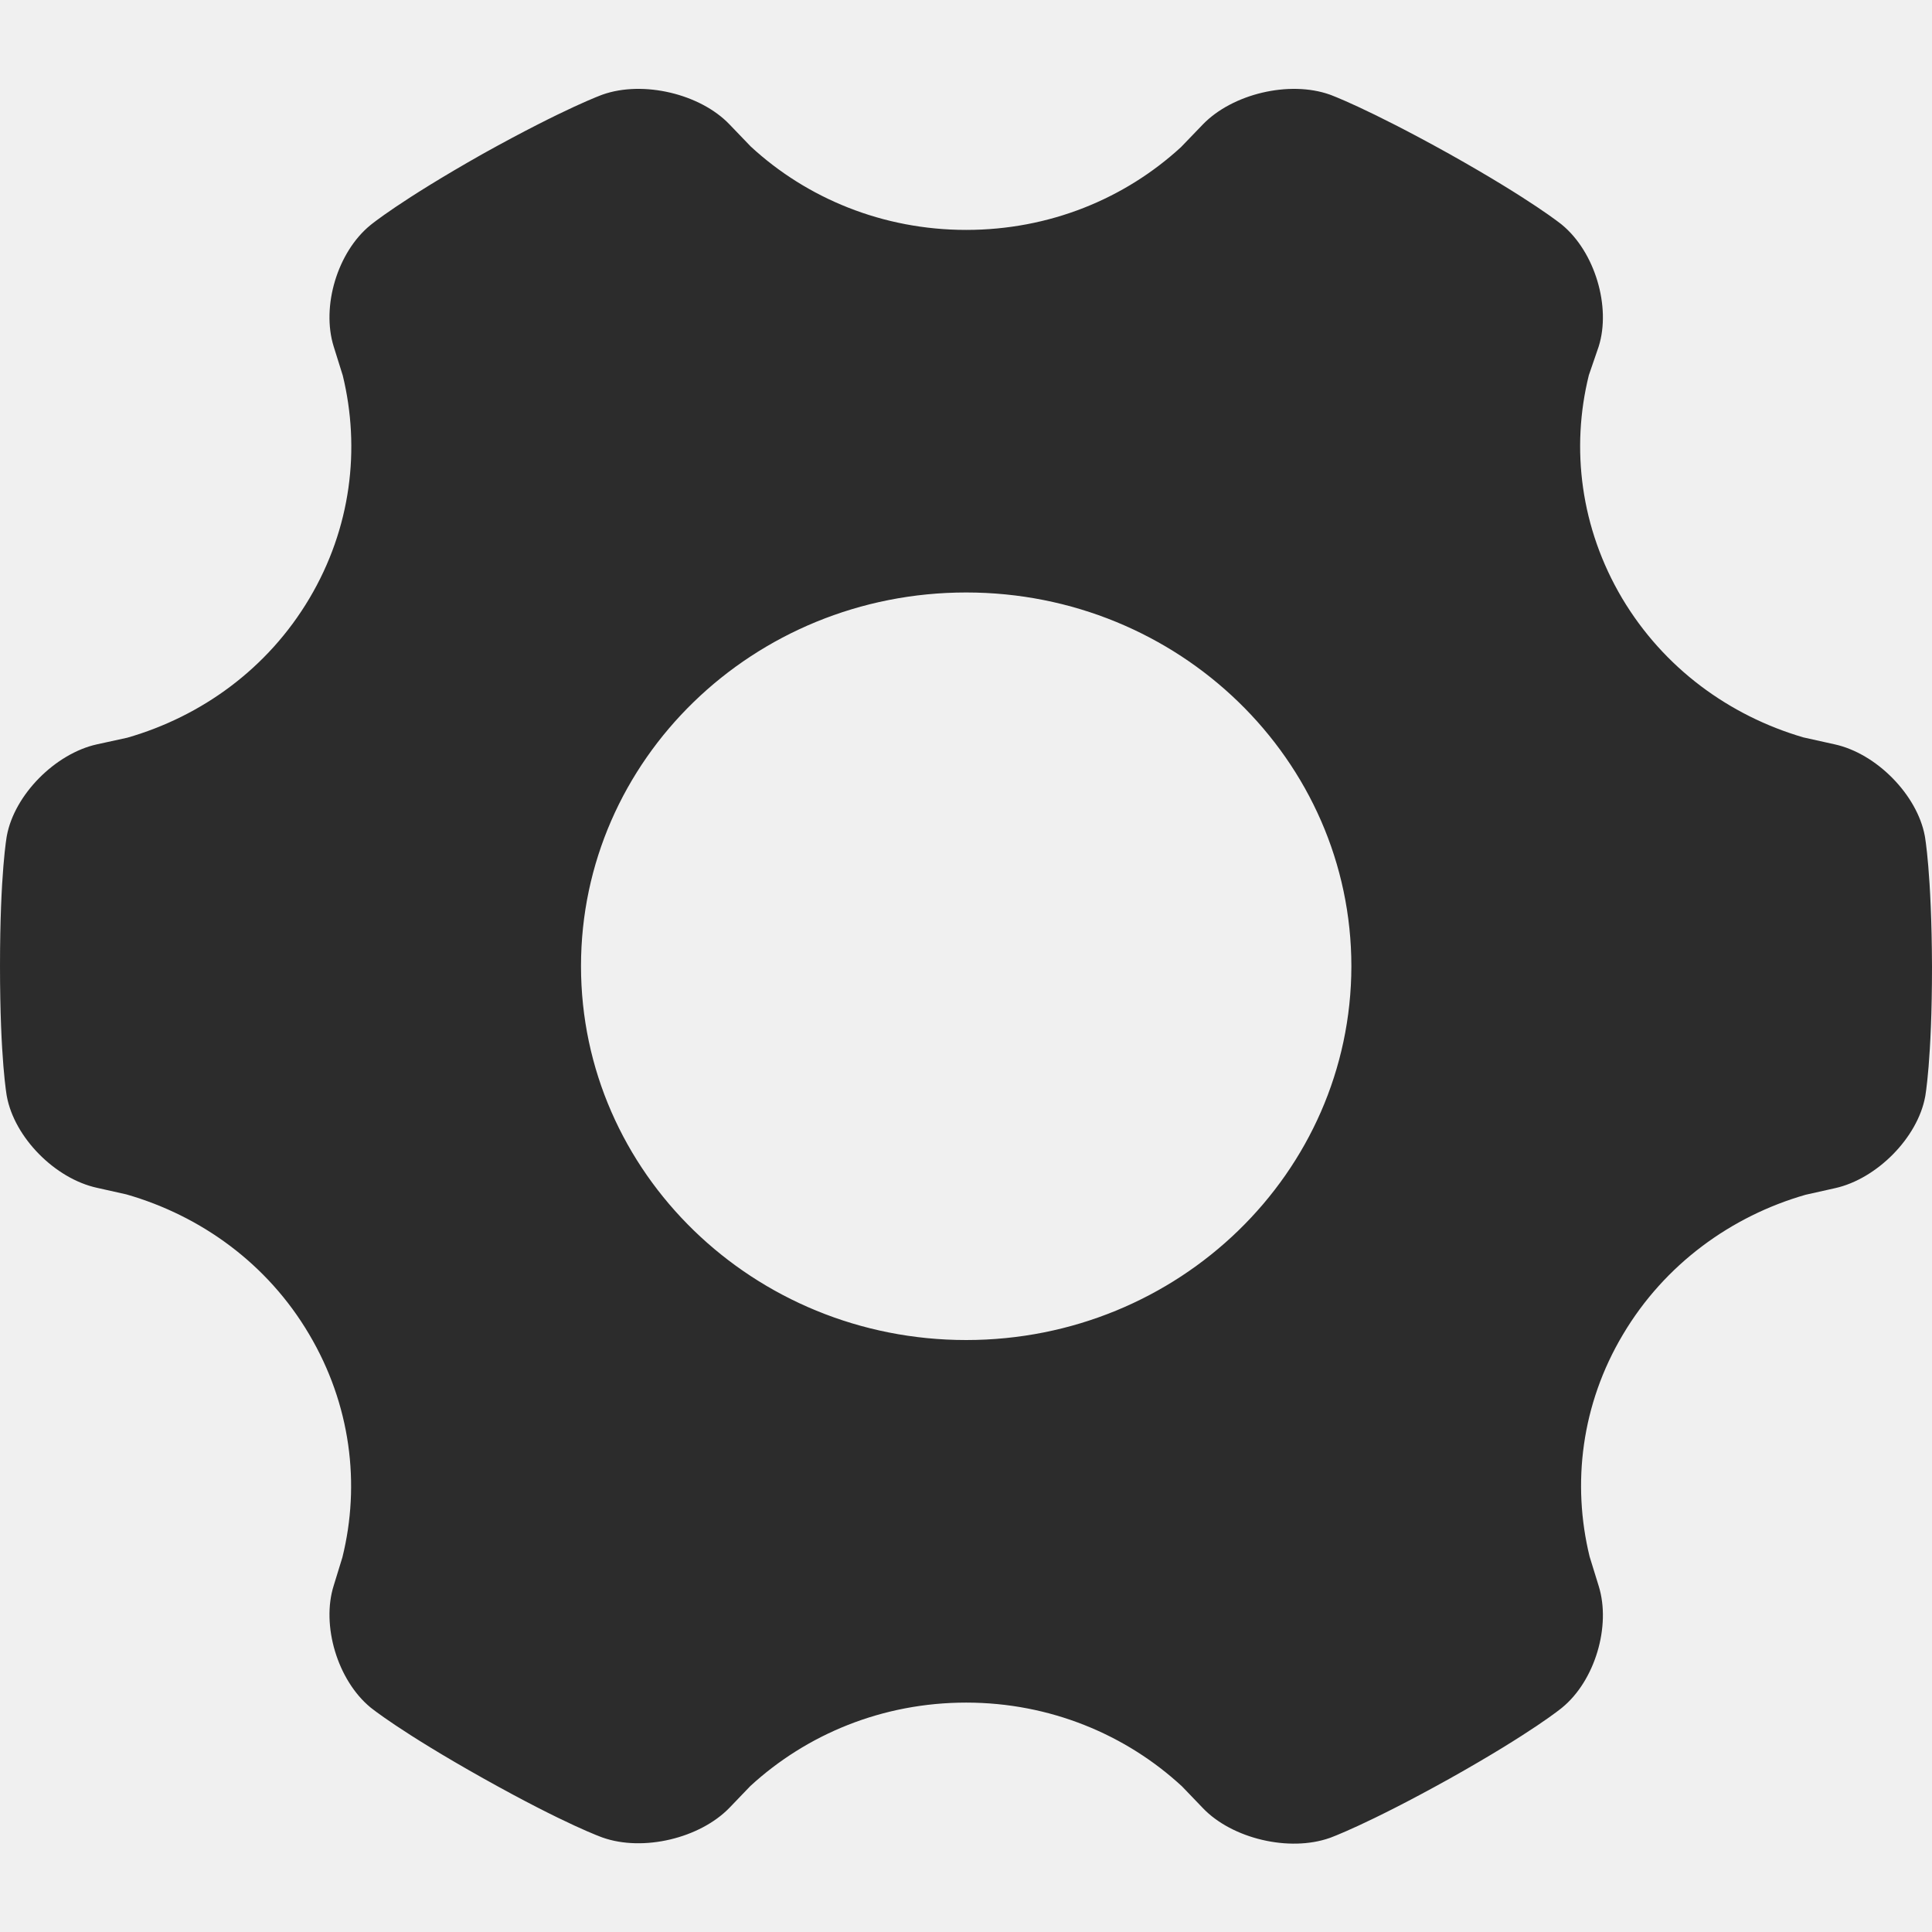
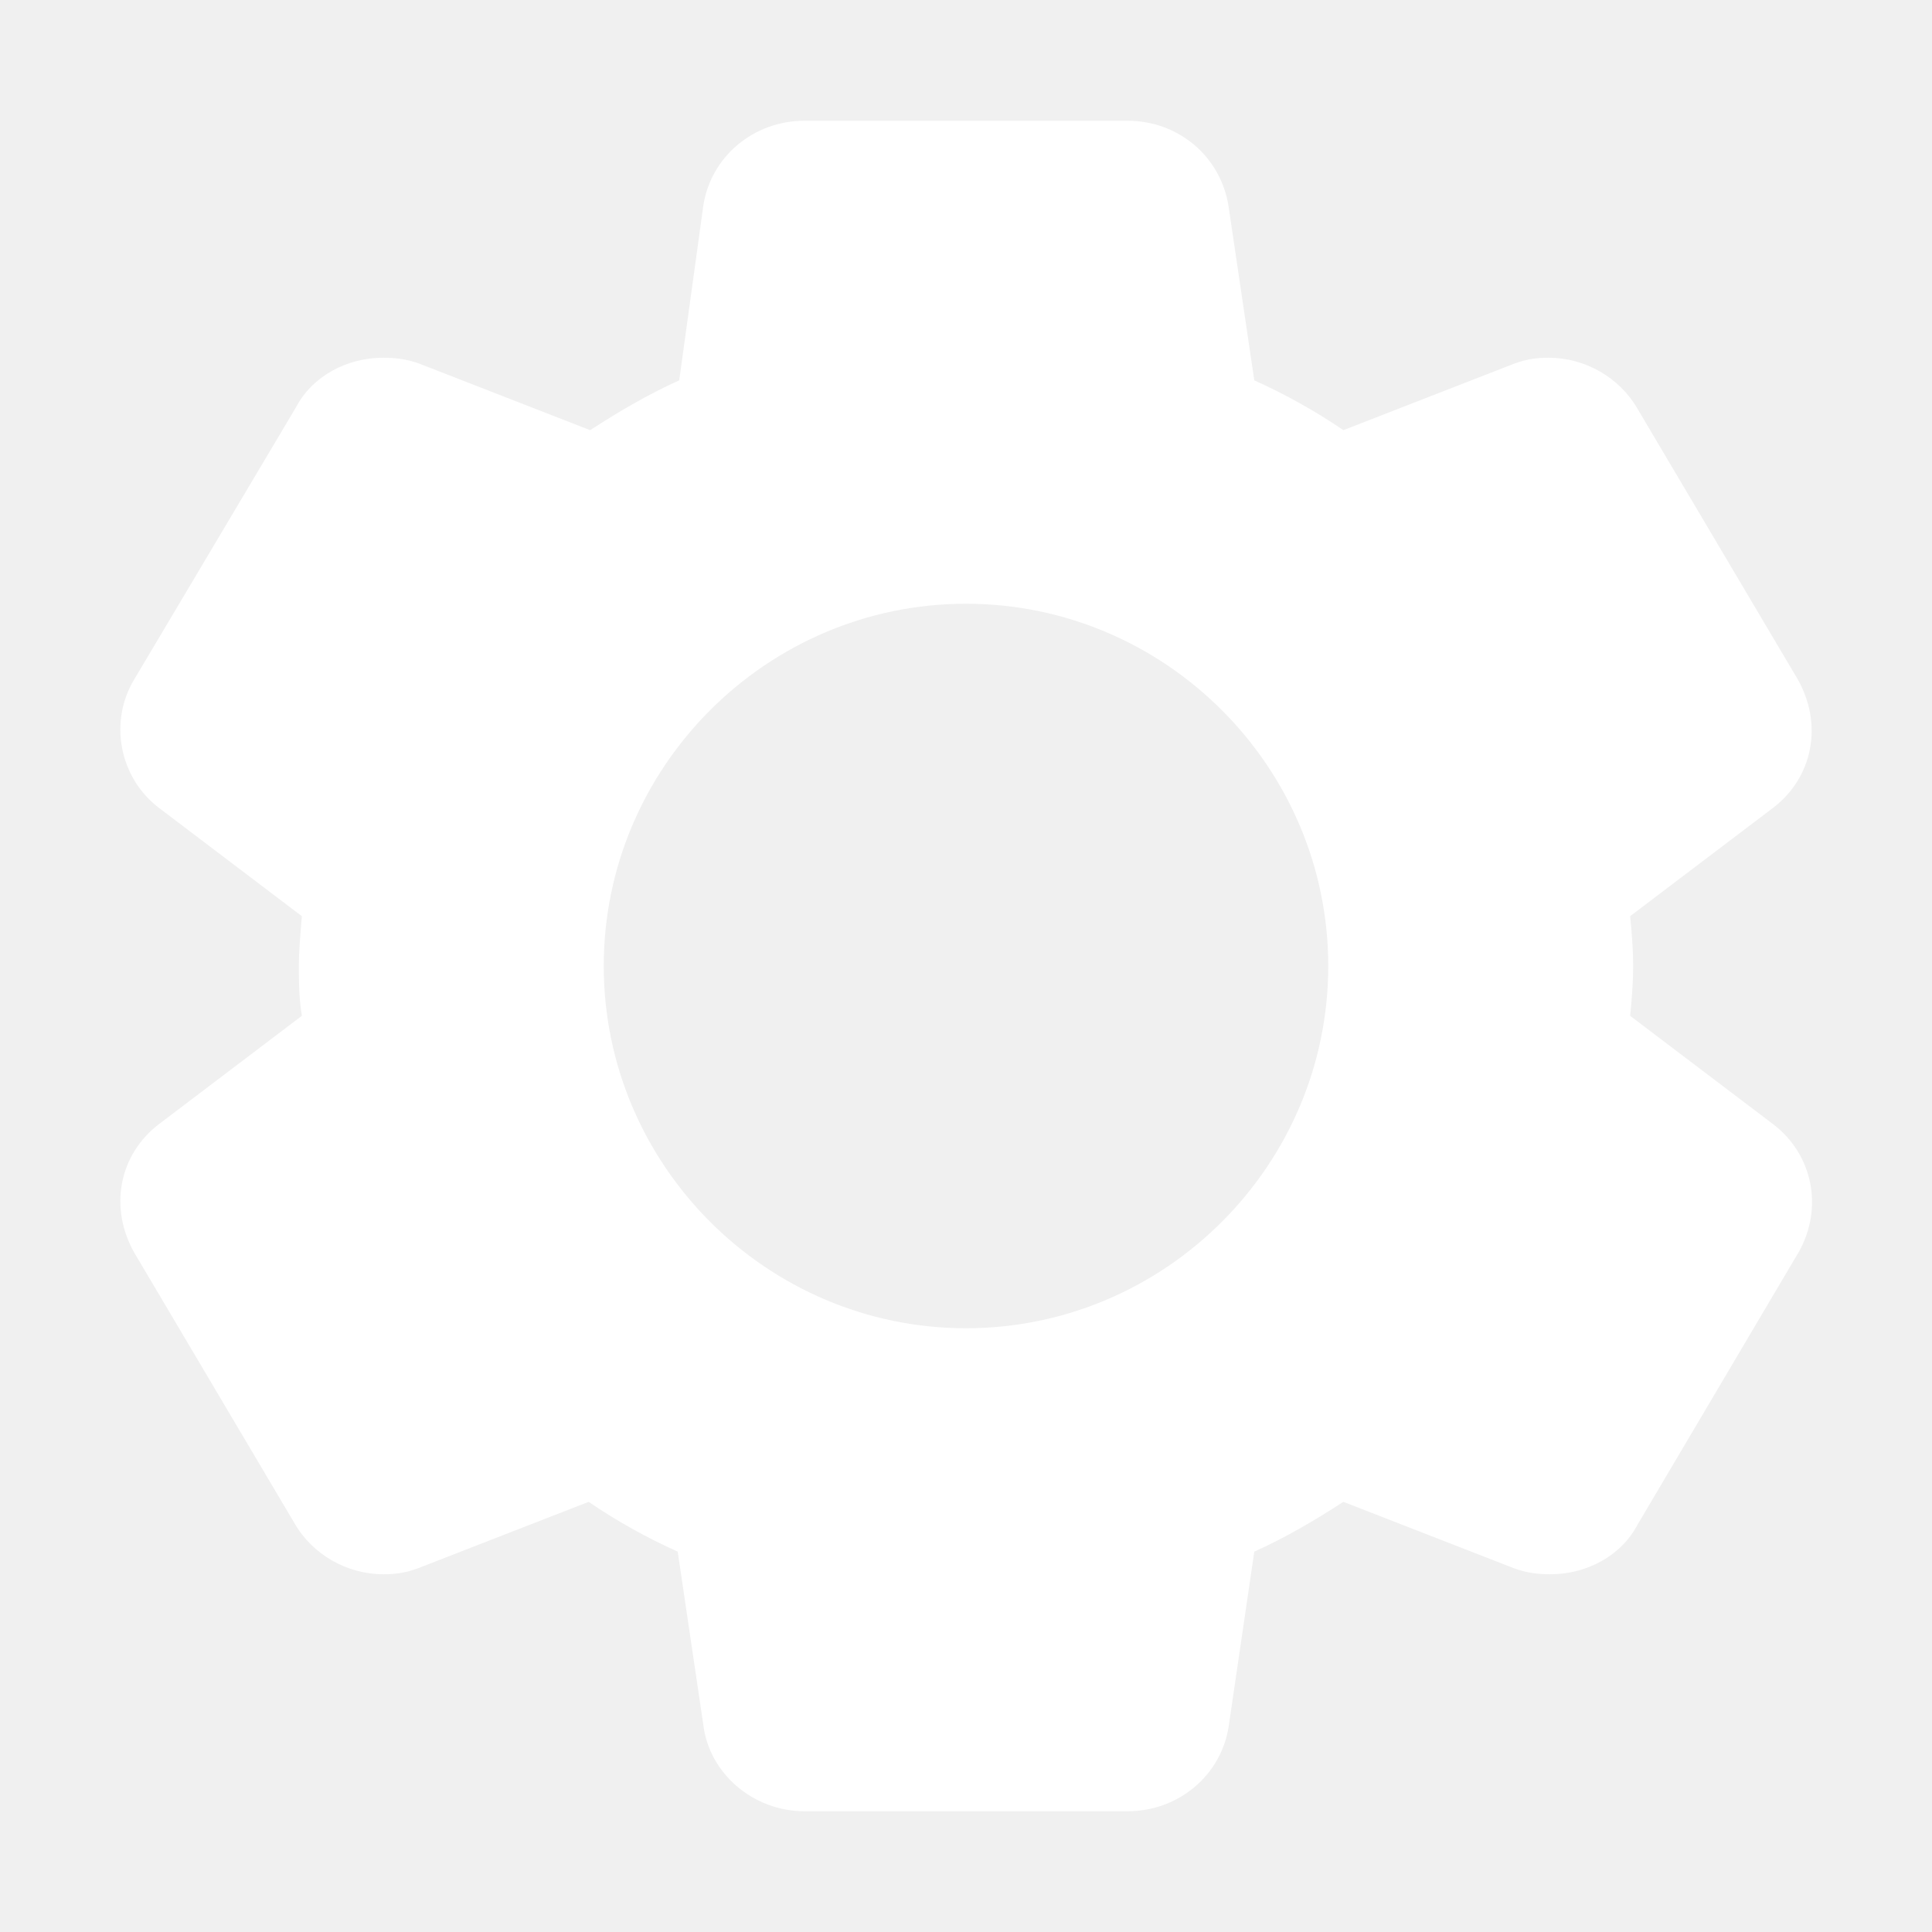
- <svg xmlns="http://www.w3.org/2000/svg" t="1646562442009" class="icon" viewBox="0 0 1024 1024" version="1.1" p-id="36102" width="200" height="200">
+ <svg xmlns="http://www.w3.org/2000/svg" t="1656740919205" class="icon" viewBox="0 0 1024 1024" version="1.1" p-id="3646" width="200" height="200">
  <defs>
-     <style type="text/css" />
+     <style type="text/css">@font-face { font-family: feedback-iconfont; src: url("//at.alicdn.com/t/font_1031158_u69w8yhxdu.woff2?t=1630033759944") format("woff2"), url("//at.alicdn.com/t/font_1031158_u69w8yhxdu.woff?t=1630033759944") format("woff"), url("//at.alicdn.com/t/font_1031158_u69w8yhxdu.ttf?t=1630033759944") format("truetype"); }
+ </style>
  </defs>
-   <path d="M1020.186 443.046c-4.014-21.634-25.495-43.657-47.777-48.529l-16.663-3.703c-39.144-11.5-73.873-36.641-95.956-73.671-22.082-37.225-27.301-79.518-17.665-118.302l5.219-15.201c6.625-21.049-2.007-50.088-19.472-64.511 0 0-15.658-12.862-59.822-37.615-44.164-24.557-63.235-31.378-63.235-31.378-21.479-7.6-51.591-0.389-67.249 15.787l-11.643 12.083c-29.71 27.286-69.659 43.852-113.823 43.852-44.164 0-84.514-16.761-114.224-44.241l-11.241-11.694C371.177 49.746 340.865 42.535 319.386 50.135c0 0-19.272 6.822-63.436 31.378-44.164 24.947-59.621 37.81-59.621 37.81-17.464 14.227-26.097 43.071-19.472 64.315l4.818 15.397c9.435 38.784 4.417 80.881-17.665 118.106-22.083 37.225-57.213 62.561-96.559 73.865l-16.059 3.508C29.309 399.389 7.629 421.217 3.615 443.046c0 0-3.614 19.489-3.614 68.992 0 49.504 3.614 68.993 3.614 68.993 4.014 21.829 25.495 43.657 47.777 48.529l15.658 3.508c39.346 11.304 74.677 36.64 96.76 74.06 22.082 37.225 27.301 79.518 17.665 118.302l-4.617 15.007c-6.625 21.049 2.007 50.088 19.472 64.511 0 0 15.658 12.862 59.822 37.615 44.164 24.751 63.235 31.377 63.235 31.377 21.479 7.601 51.591 0.39 67.249-15.786l11.041-11.5c29.911-27.48 70.06-44.241 114.425-44.241 44.365 0 84.714 16.956 114.425 44.436l11.041 11.5c15.457 16.175 45.77 23.387 67.249 15.786 0 0 19.272-6.822 63.436-31.378 44.164-24.751 59.621-37.615 59.621-37.615 17.464-14.227 26.097-43.267 19.472-64.51l-4.818-15.592c-9.435-38.589-4.417-80.686 17.665-117.716 22.083-37.225 57.414-62.757 96.76-74.061l15.657-3.508c22.083-4.872 43.763-26.701 47.778-48.528 0 0 3.614-19.49 3.614-68.993-0.201-49.699-3.814-69.188-3.814-69.188zM512.1 710.246c-112.617 0-204.158-88.677-204.158-198.209 0-109.336 91.34-198.013 204.158-198.013 112.617 0 204.158 88.677 204.158 198.209C716.058 621.568 624.718 710.246 512.1 710.246z" p-id="36103" fill="#2c2c2c" />
+   <path d="M940 596l-76-57.6c0.8-8 1.6-16.8 1.6-26.4s-0.8-18.4-1.6-26.4l76-57.6c20.8-16 26.4-44 12.8-68l-84.8-143.2c-9.6-16.8-28-27.2-47.2-27.2-6.4 0-12 0.8-18.4 3.2L712 228c-15.2-10.4-31.2-19.2-47.2-26.4l-13.6-92c-4-26.4-26.4-45.6-53.6-45.6H426.4c-27.2 0-49.6 19.2-53.6 44.8L360 201.6c-16 7.2-31.2 16-47.2 26.4l-90.4-35.2c-6.4-2.4-12.8-3.2-19.2-3.2-19.2 0-37.6 9.6-46.4 26.4L71.2 360c-13.6 22.4-8 52 12.8 68l76 57.6c-0.8 9.6-1.6 18.4-1.6 26.4s0 16.8 1.6 26.4l-76 57.6c-20.8 16-26.4 44-12.8 68l84.8 143.2c9.6 16.8 28 27.2 47.2 27.2 6.4 0 12-0.8 18.4-3.2L312 796c15.2 10.4 31.2 19.2 47.2 26.4l13.6 92c3.2 25.6 26.4 45.6 53.6 45.6h171.2c27.2 0 49.6-19.2 53.6-44.8l13.6-92.8c16-7.2 31.2-16 47.2-26.4l90.4 35.2c6.4 2.4 12.8 3.2 19.2 3.2 19.2 0 37.6-9.6 46.4-26.4l85.6-144.8c12.8-23.2 7.2-51.2-13.6-67.2zM704 512c0 105.6-86.4 192-192 192S320 617.6 320 512s86.4-192 192-192 192 86.4 192 192z" p-id="3647" fill="#ffffff" />
</svg>
